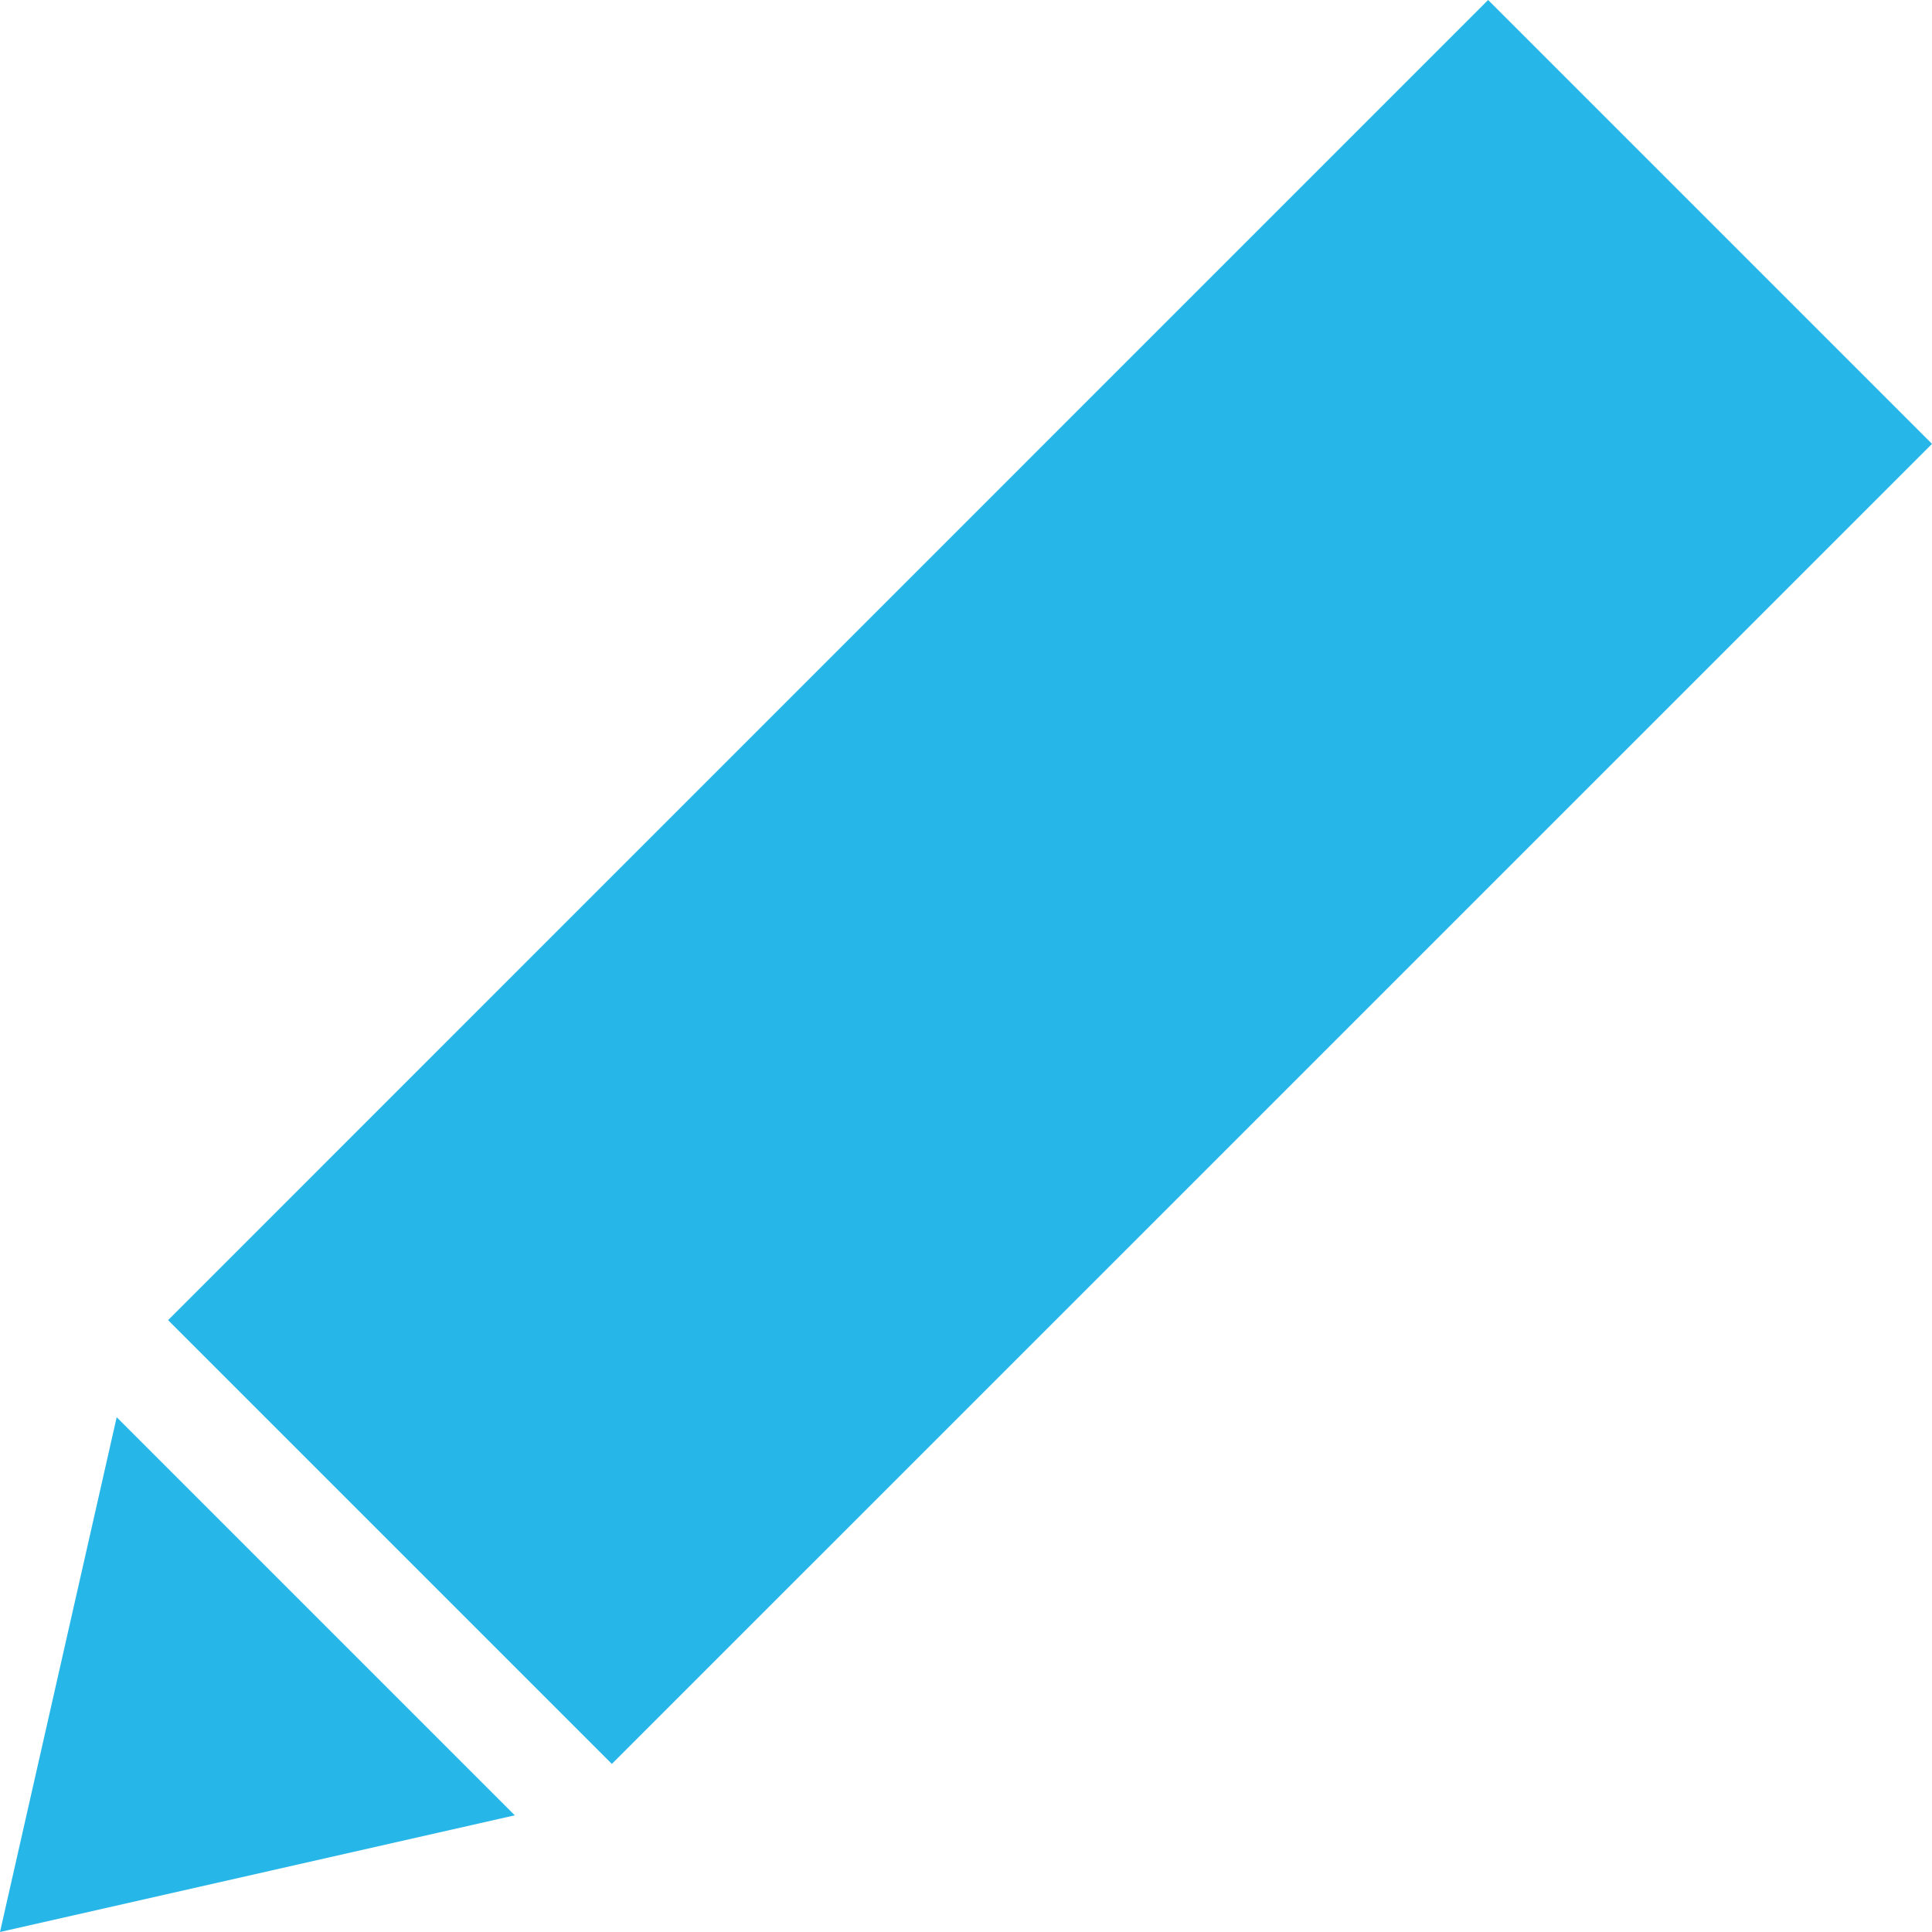
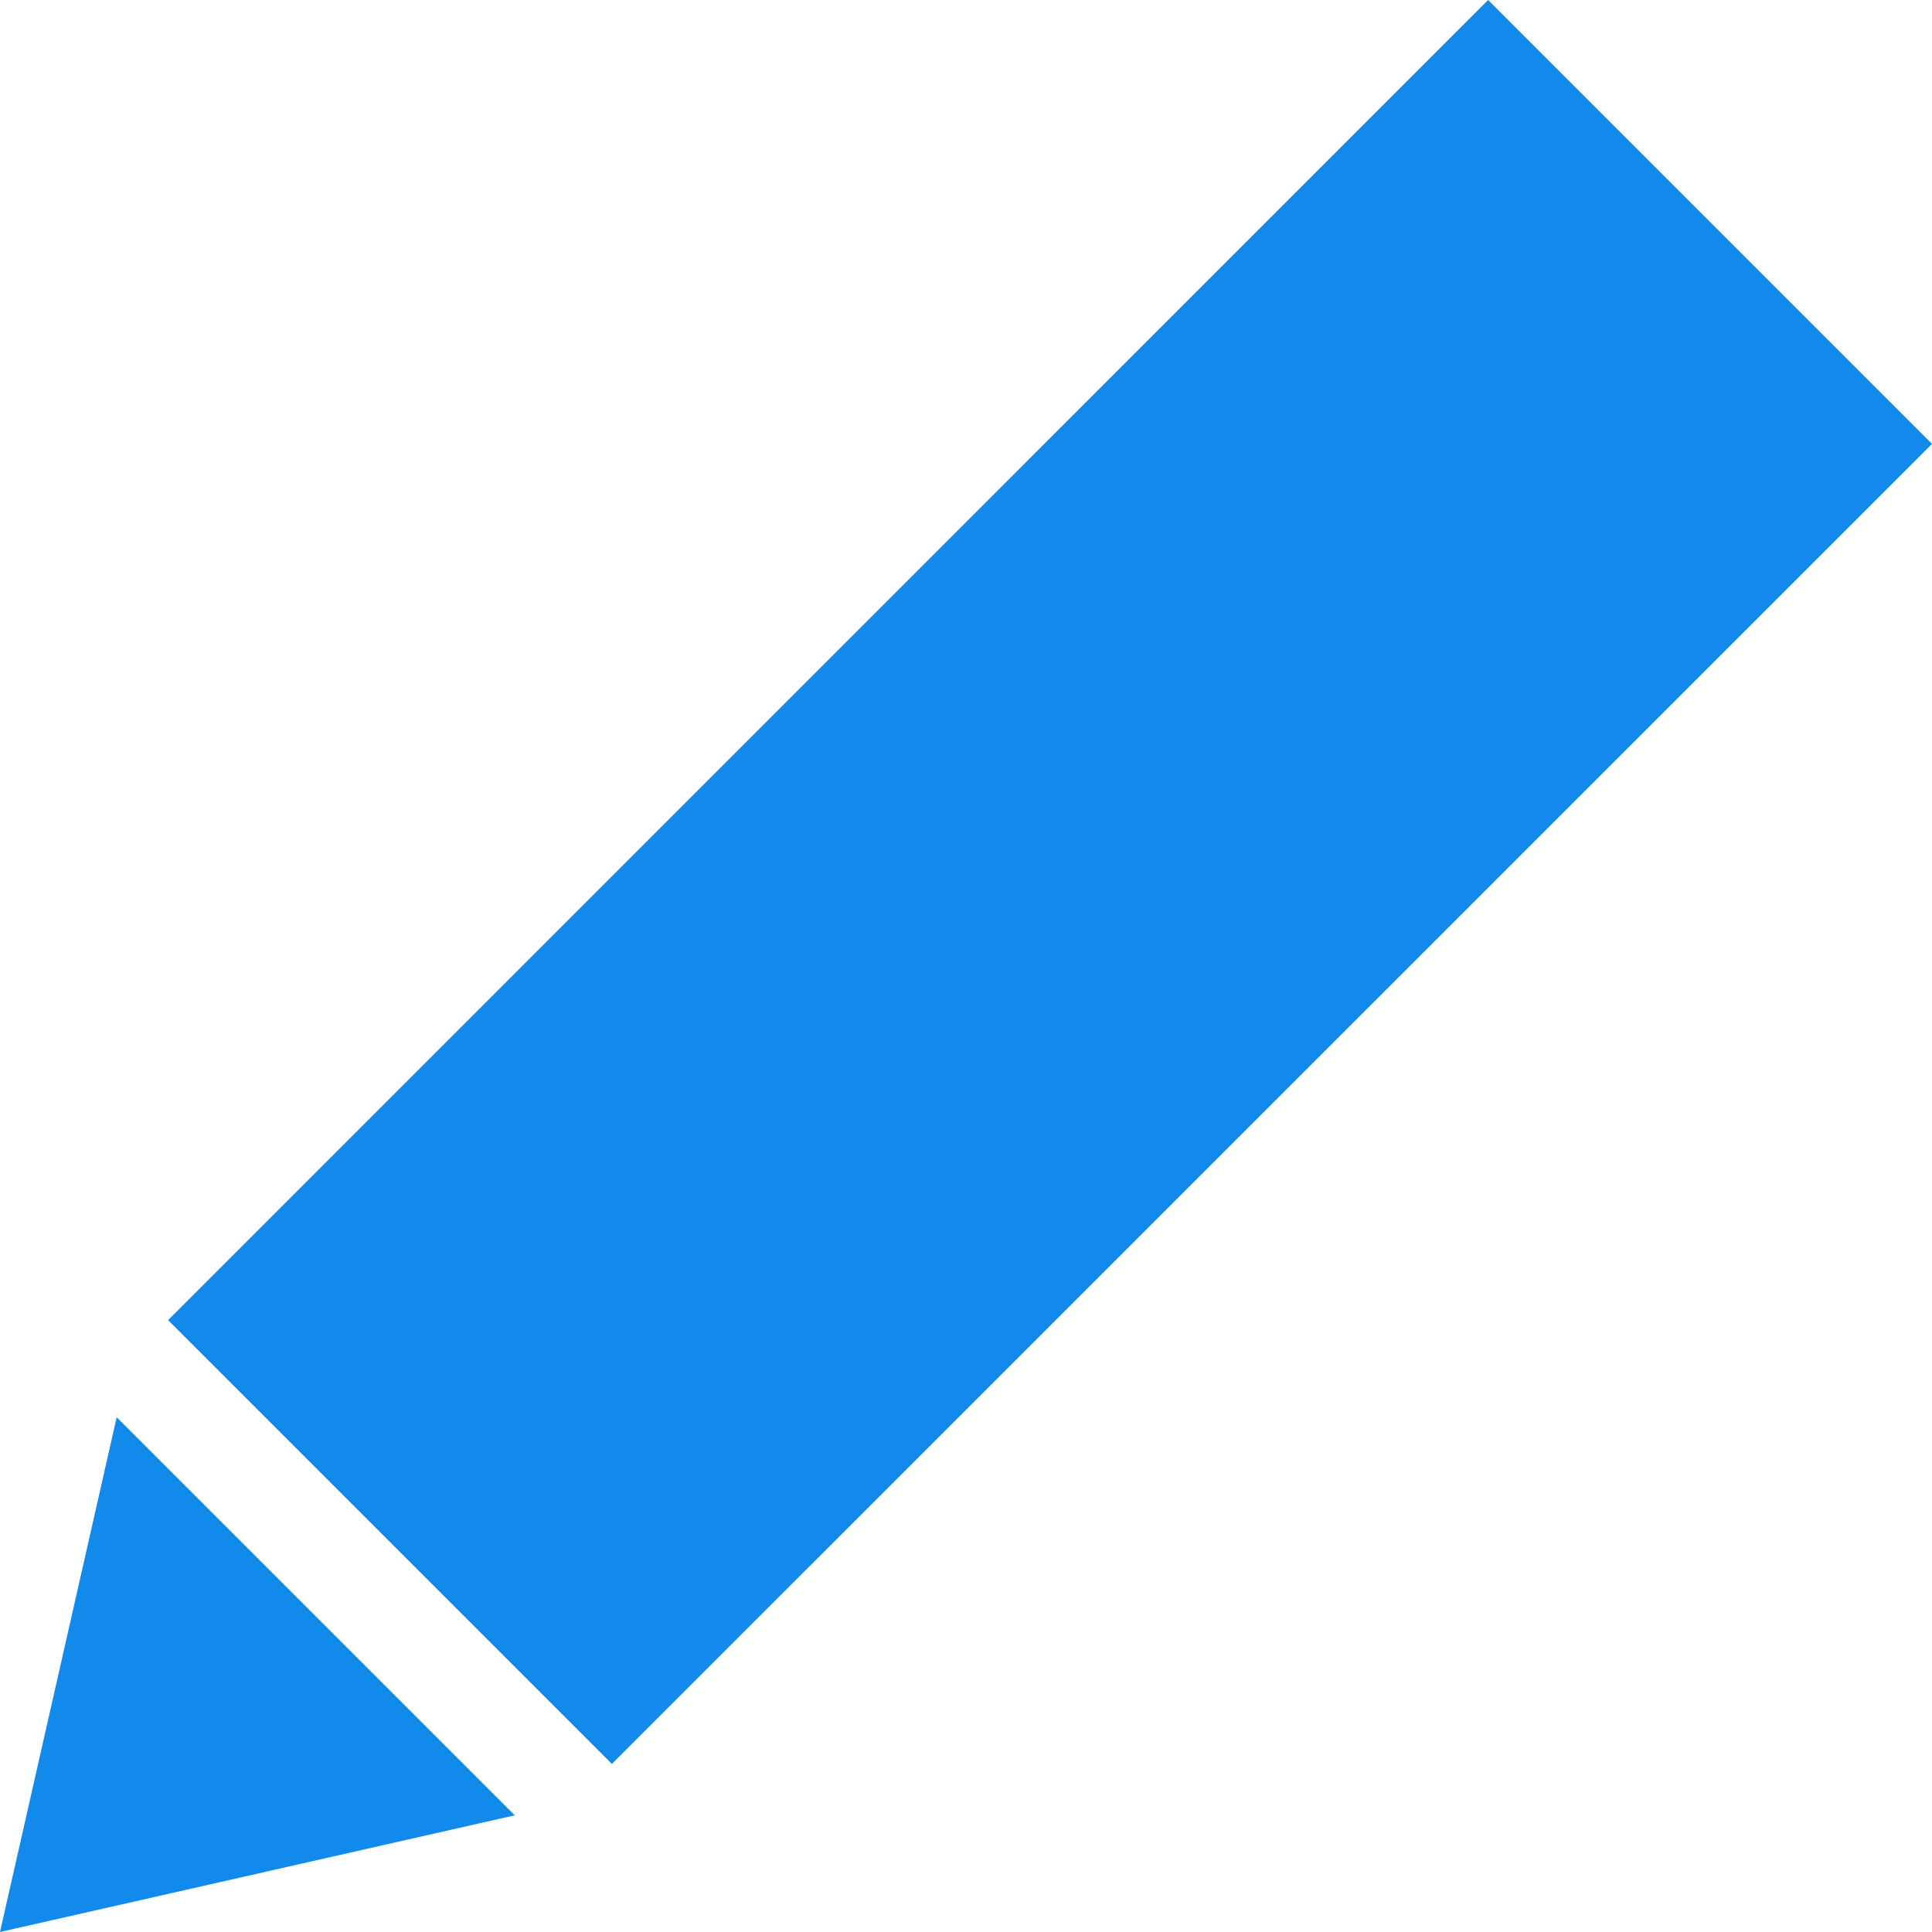
<svg xmlns="http://www.w3.org/2000/svg" width="20px" height="20px" viewBox="0 0 20 20" version="1.1">
-   <path d="M15.405,0 L1.74,13.666 L6.334,18.26 L20,4.595 L15.405,0 Z M1.208,14.671 L0,20 L5.329,18.792 L1.208,14.671 Z" id="Shape" stroke="none" fill="#26B6E8" fill-rule="nonzero" />
+   <path d="M15.405,0 L1.74,13.666 L6.334,18.26 L20,4.595 L15.405,0 Z M1.208,14.671 L0,20 L5.329,18.792 L1.208,14.671 Z" id="Shape" stroke="none" fill="#118aec" fill-rule="nonzero" />
</svg>
